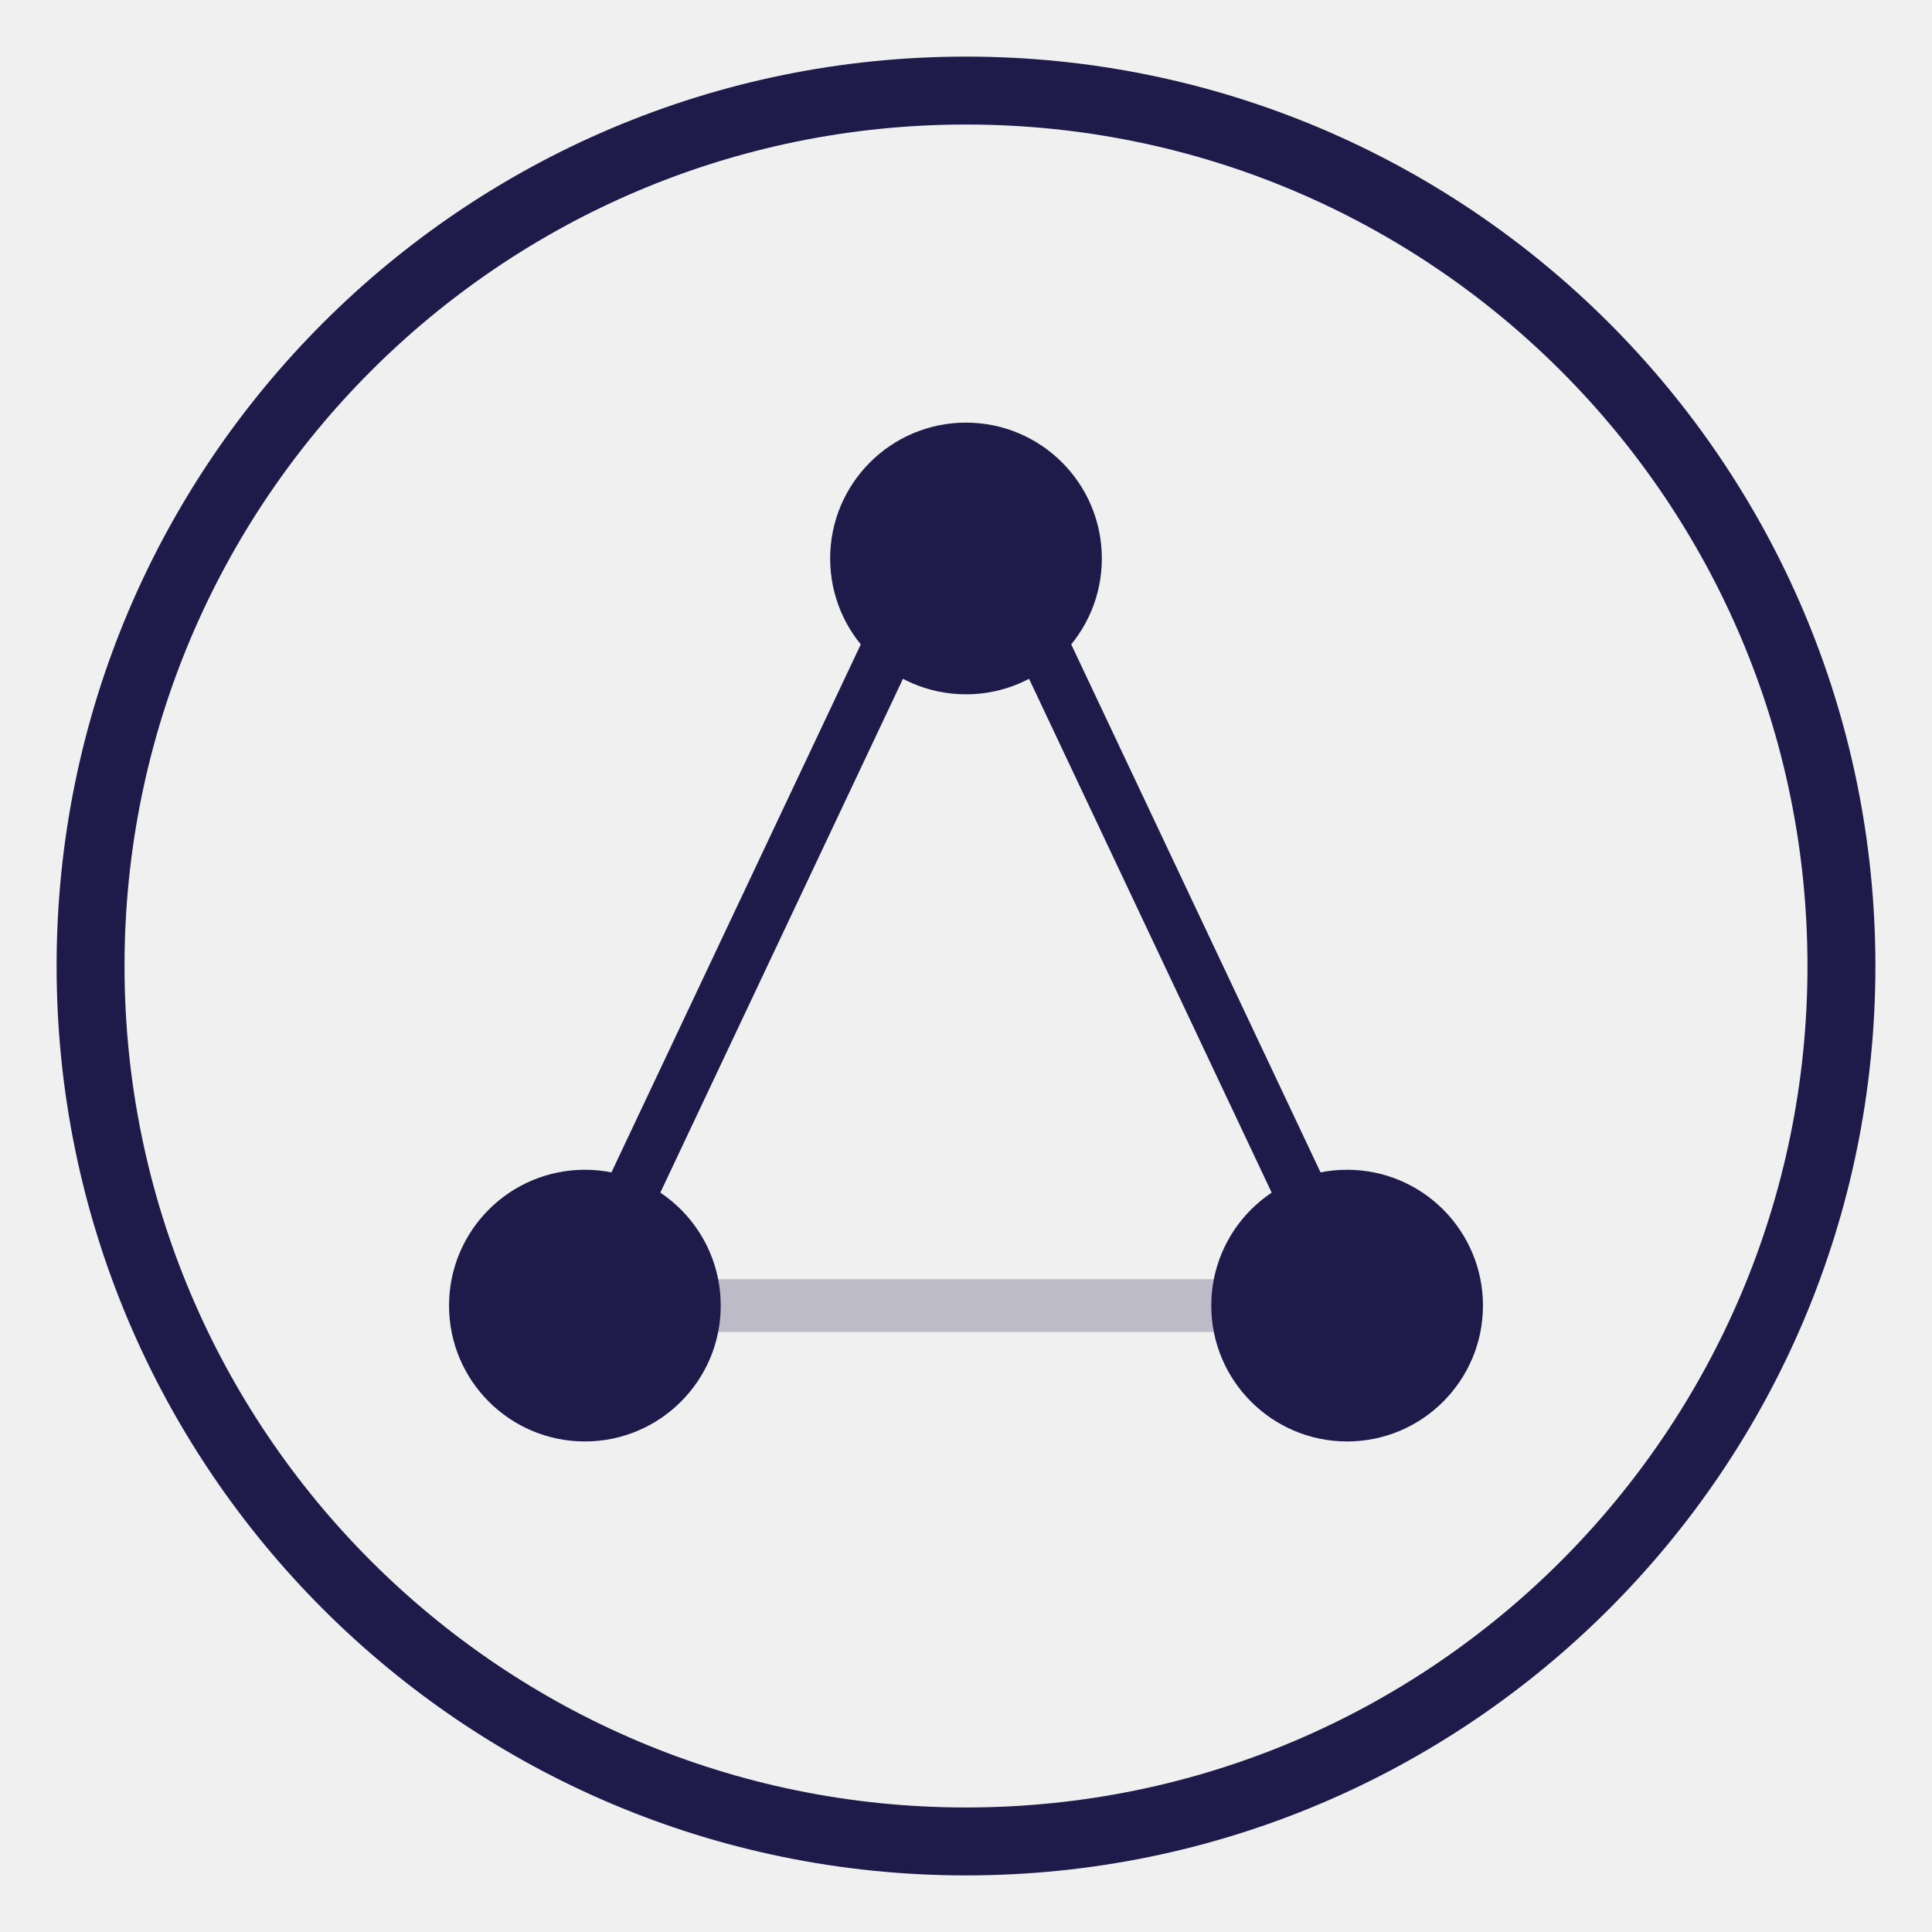
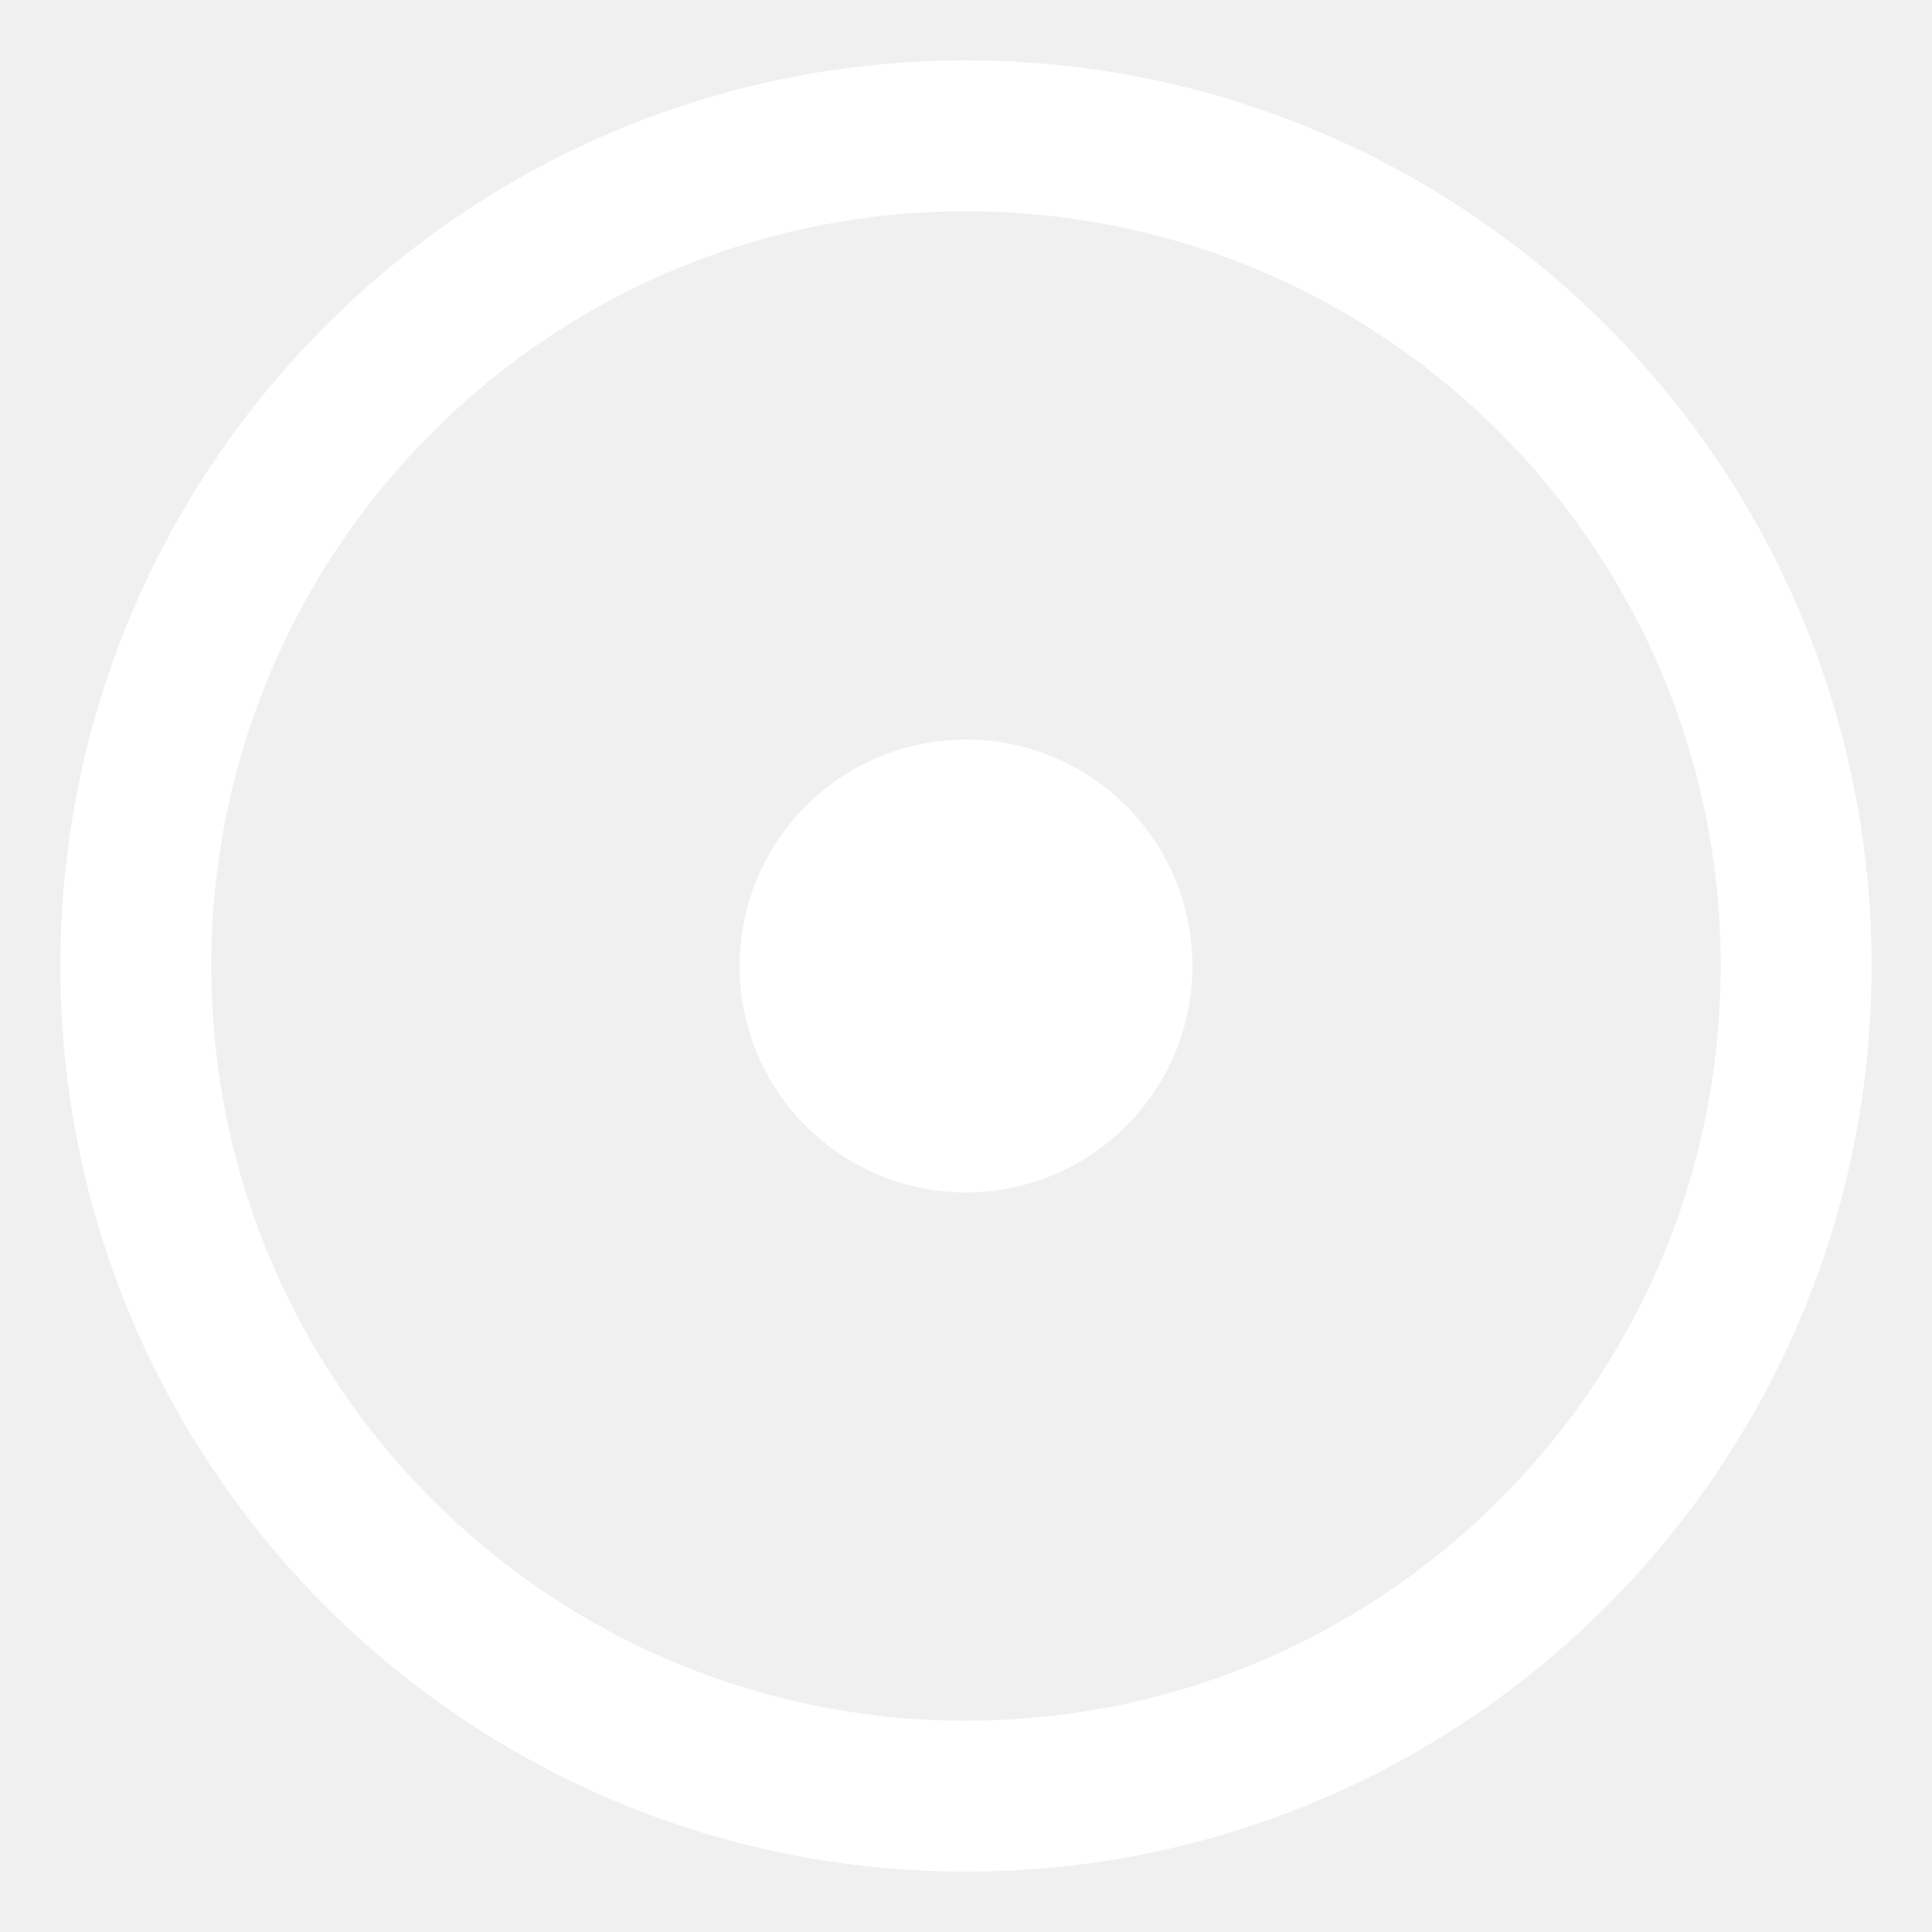
<svg xmlns="http://www.w3.org/2000/svg" viewBox="0 0 512 512" width="512" height="512">
-   <circle cx="256" cy="256" r="232" fill="none" stroke="#1E1B4B" stroke-width="18" />
-   <line x1="155" y1="342" x2="240" y2="162" stroke="#1E1B4B" stroke-width="14" stroke-linecap="round" />
-   <line x1="272" y1="162" x2="357" y2="342" stroke="#1E1B4B" stroke-width="14" stroke-linecap="round" />
-   <line x1="178" y1="346" x2="334" y2="346" stroke="#1E1B4B" stroke-width="14" stroke-linecap="round" opacity="0.25" />
-   <circle cx="155" cy="346" r="36" fill="#1E1B4B" />
-   <circle cx="256" cy="148" r="36" fill="#1E1B4B" />
-   <circle cx="357" cy="346" r="36" fill="#1E1B4B" />
+   <circle cx="256" cy="256" r="220" fill="none" stroke="#ffffff" stroke-width="40" />
+   <circle cx="256" cy="256" r="60" fill="#ffffff" />
</svg>
